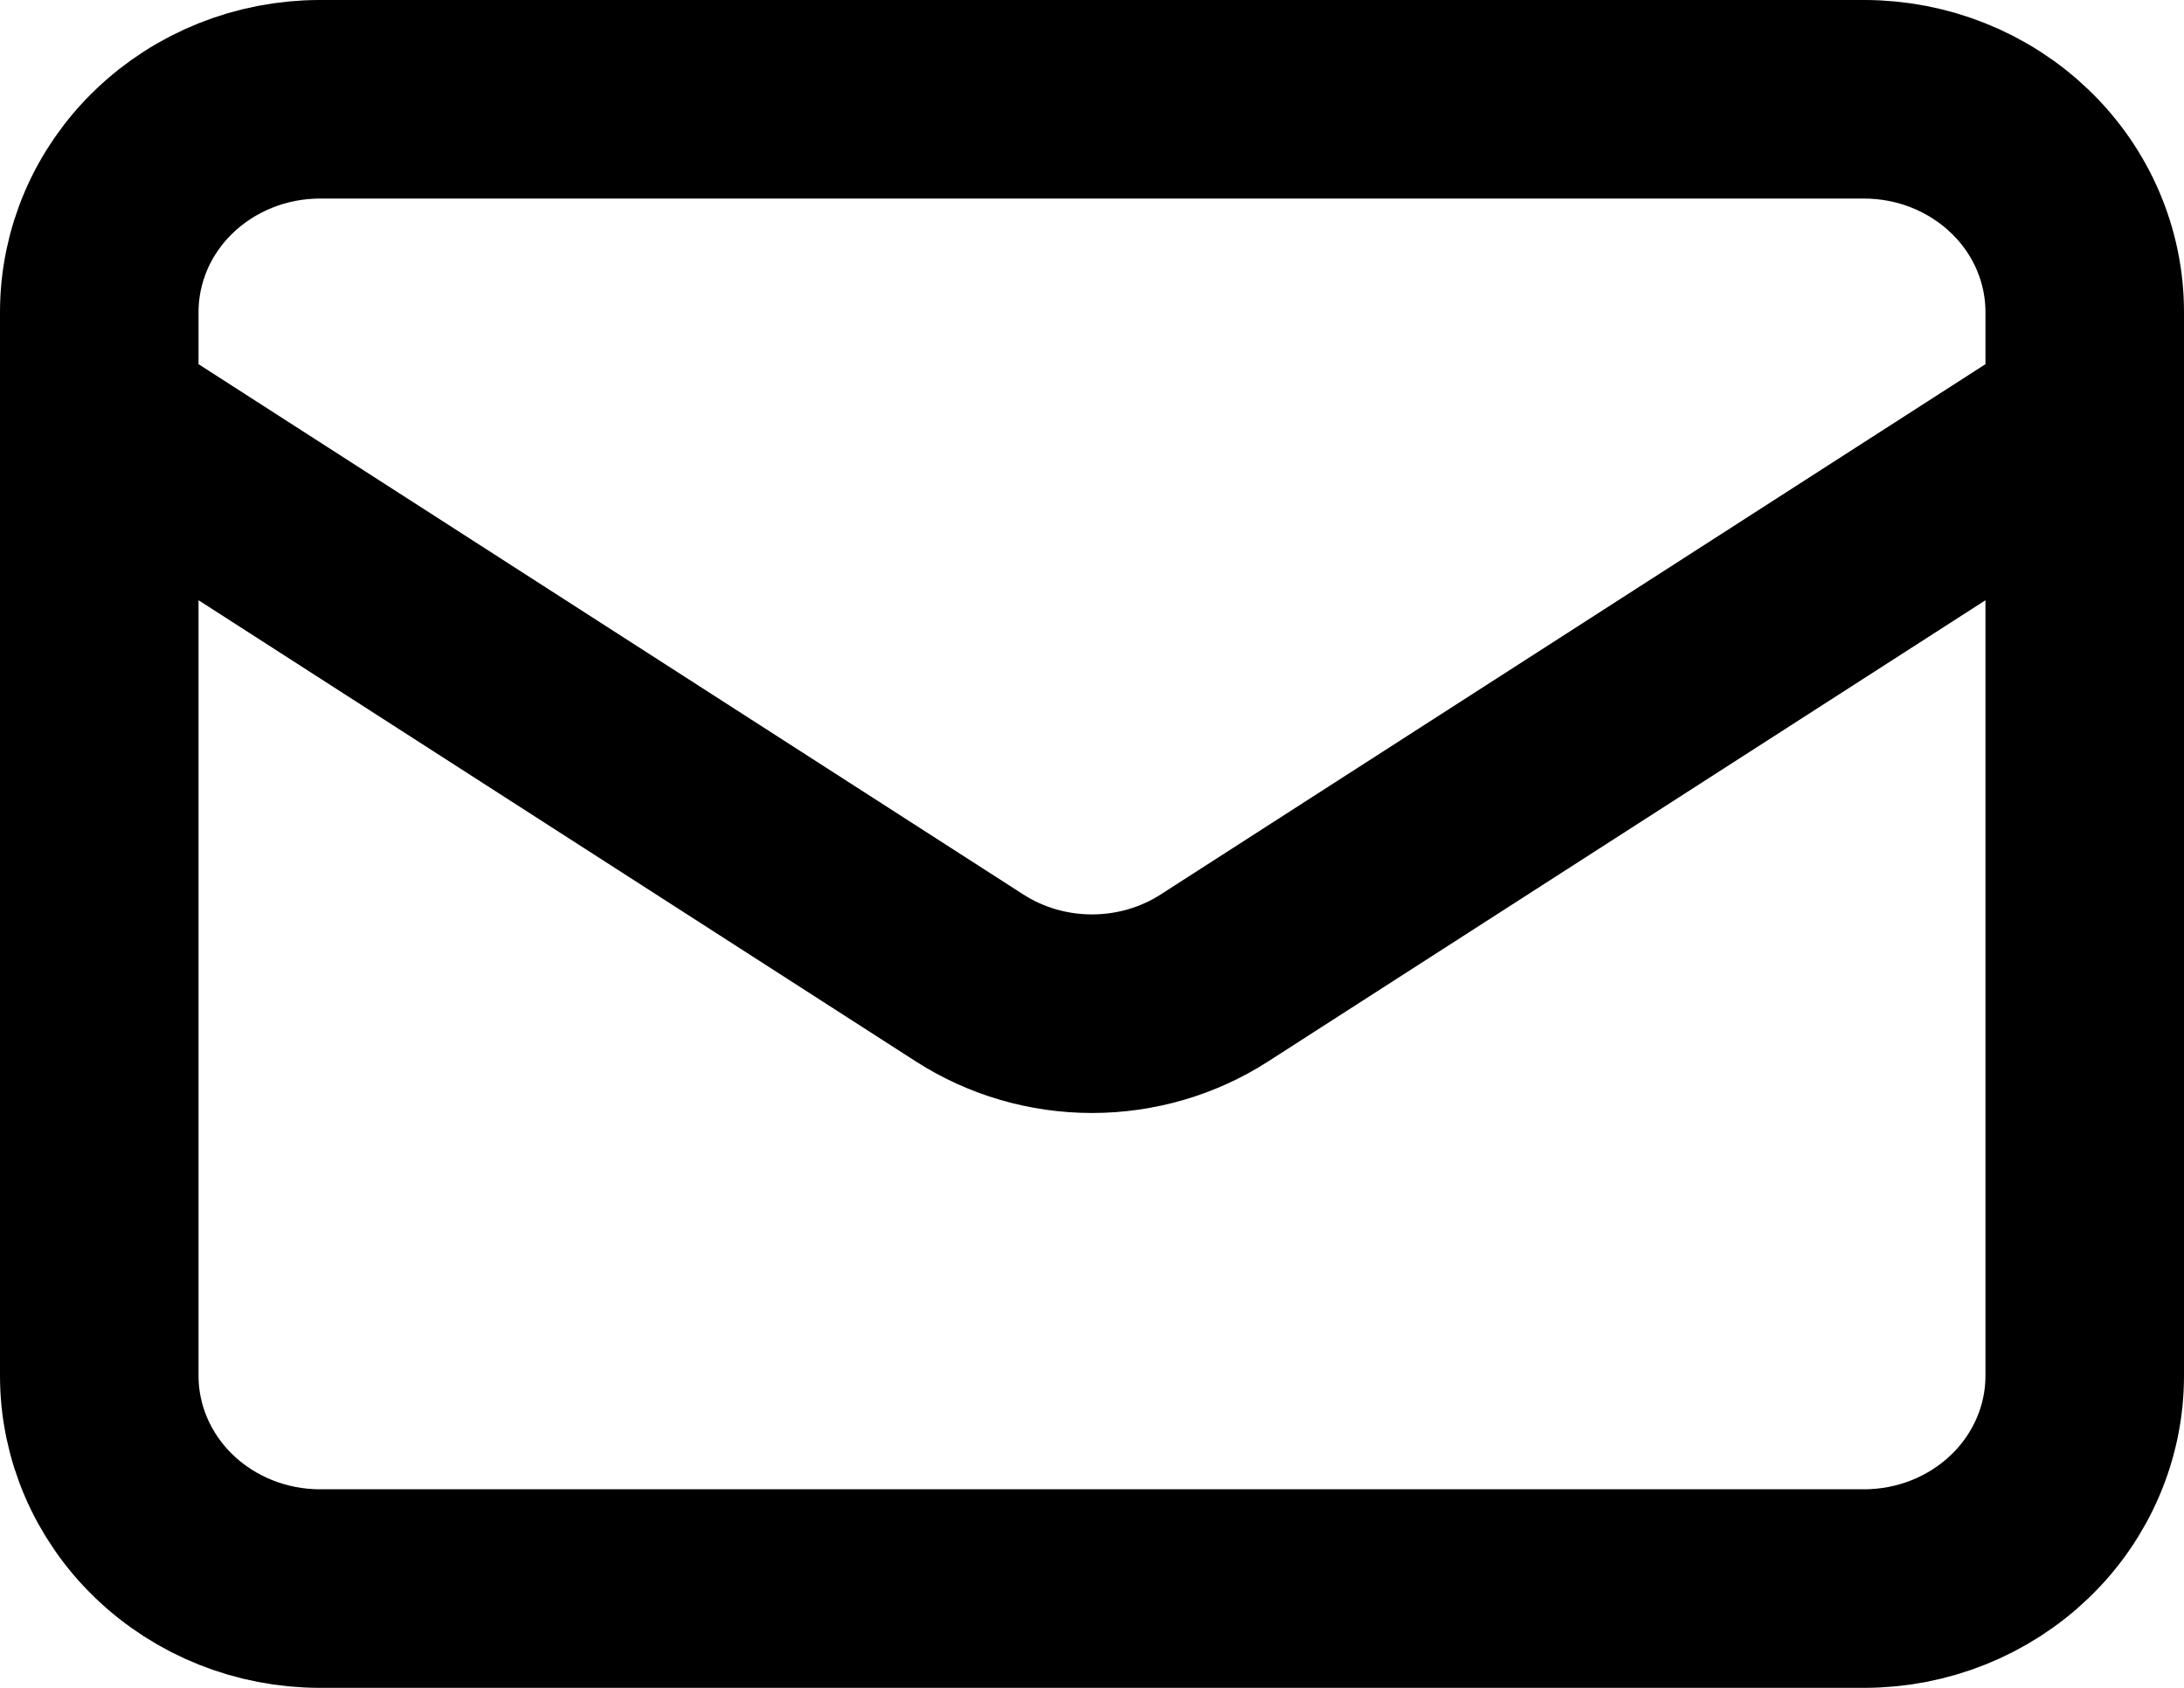
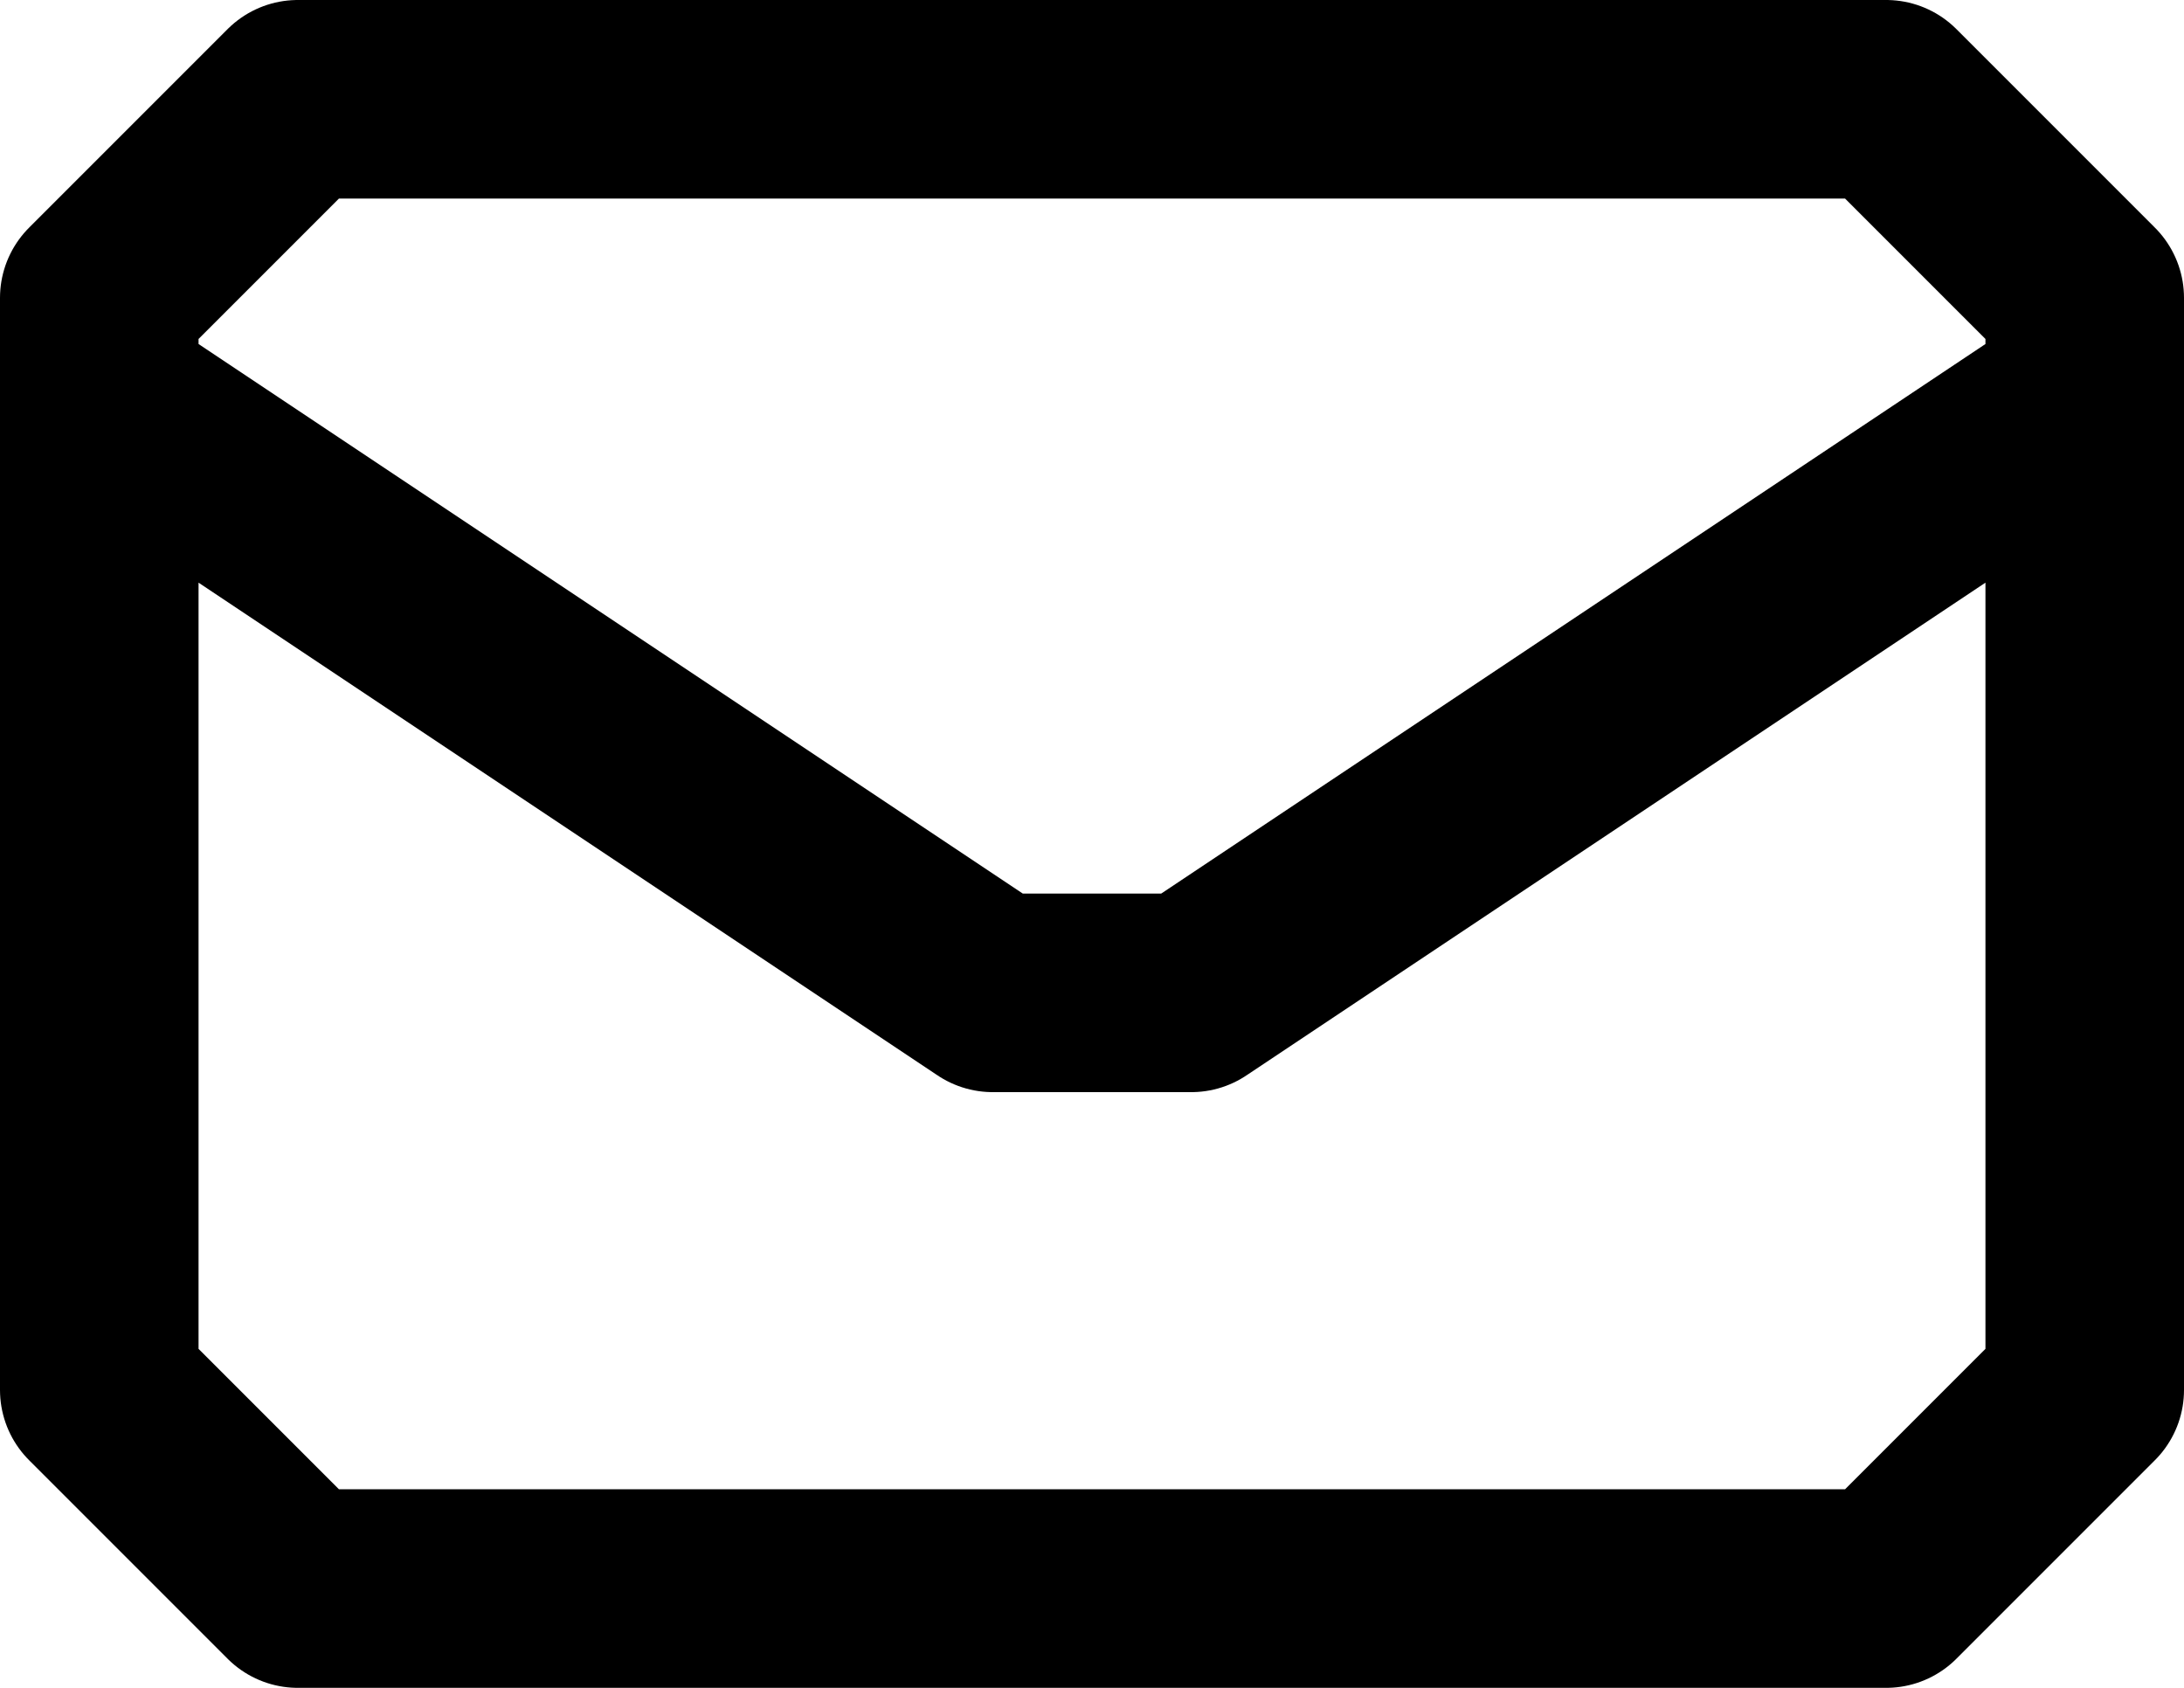
- <svg xmlns="http://www.w3.org/2000/svg" width="22" height="17" viewBox="0 0 22 17" fill="none">
-   <path d="M1 4.214L9.767 9.85C10.132 10.085 10.561 10.21 11 10.21C11.439 10.21 11.868 10.085 12.233 9.85L21 4.214M3.222 16H18.778C19.367 16 19.932 15.774 20.349 15.372C20.766 14.97 21 14.425 21 13.857V3.143C21 2.575 20.766 2.029 20.349 1.628C19.932 1.226 19.367 1 18.778 1H3.222C2.633 1 2.068 1.226 1.651 1.628C1.234 2.029 1 2.575 1 3.143V13.857C1 14.425 1.234 14.97 1.651 15.372C2.068 15.774 2.633 16 3.222 16Z" stroke="black" stroke-width="2" stroke-linecap="round" stroke-linejoin="round" />
+ <svg xmlns="http://www.w3.org/2000/svg" width="22" height="17" fill="none">
+   <path stroke="#000" stroke-linecap="round" stroke-linejoin="round" stroke-width="2" d="m1 4 9 6h2l9-6M3 16h16l1-1 1-1V3l-1-1-1-1H3L2 2 1 3v11l1 1z" />
</svg>
